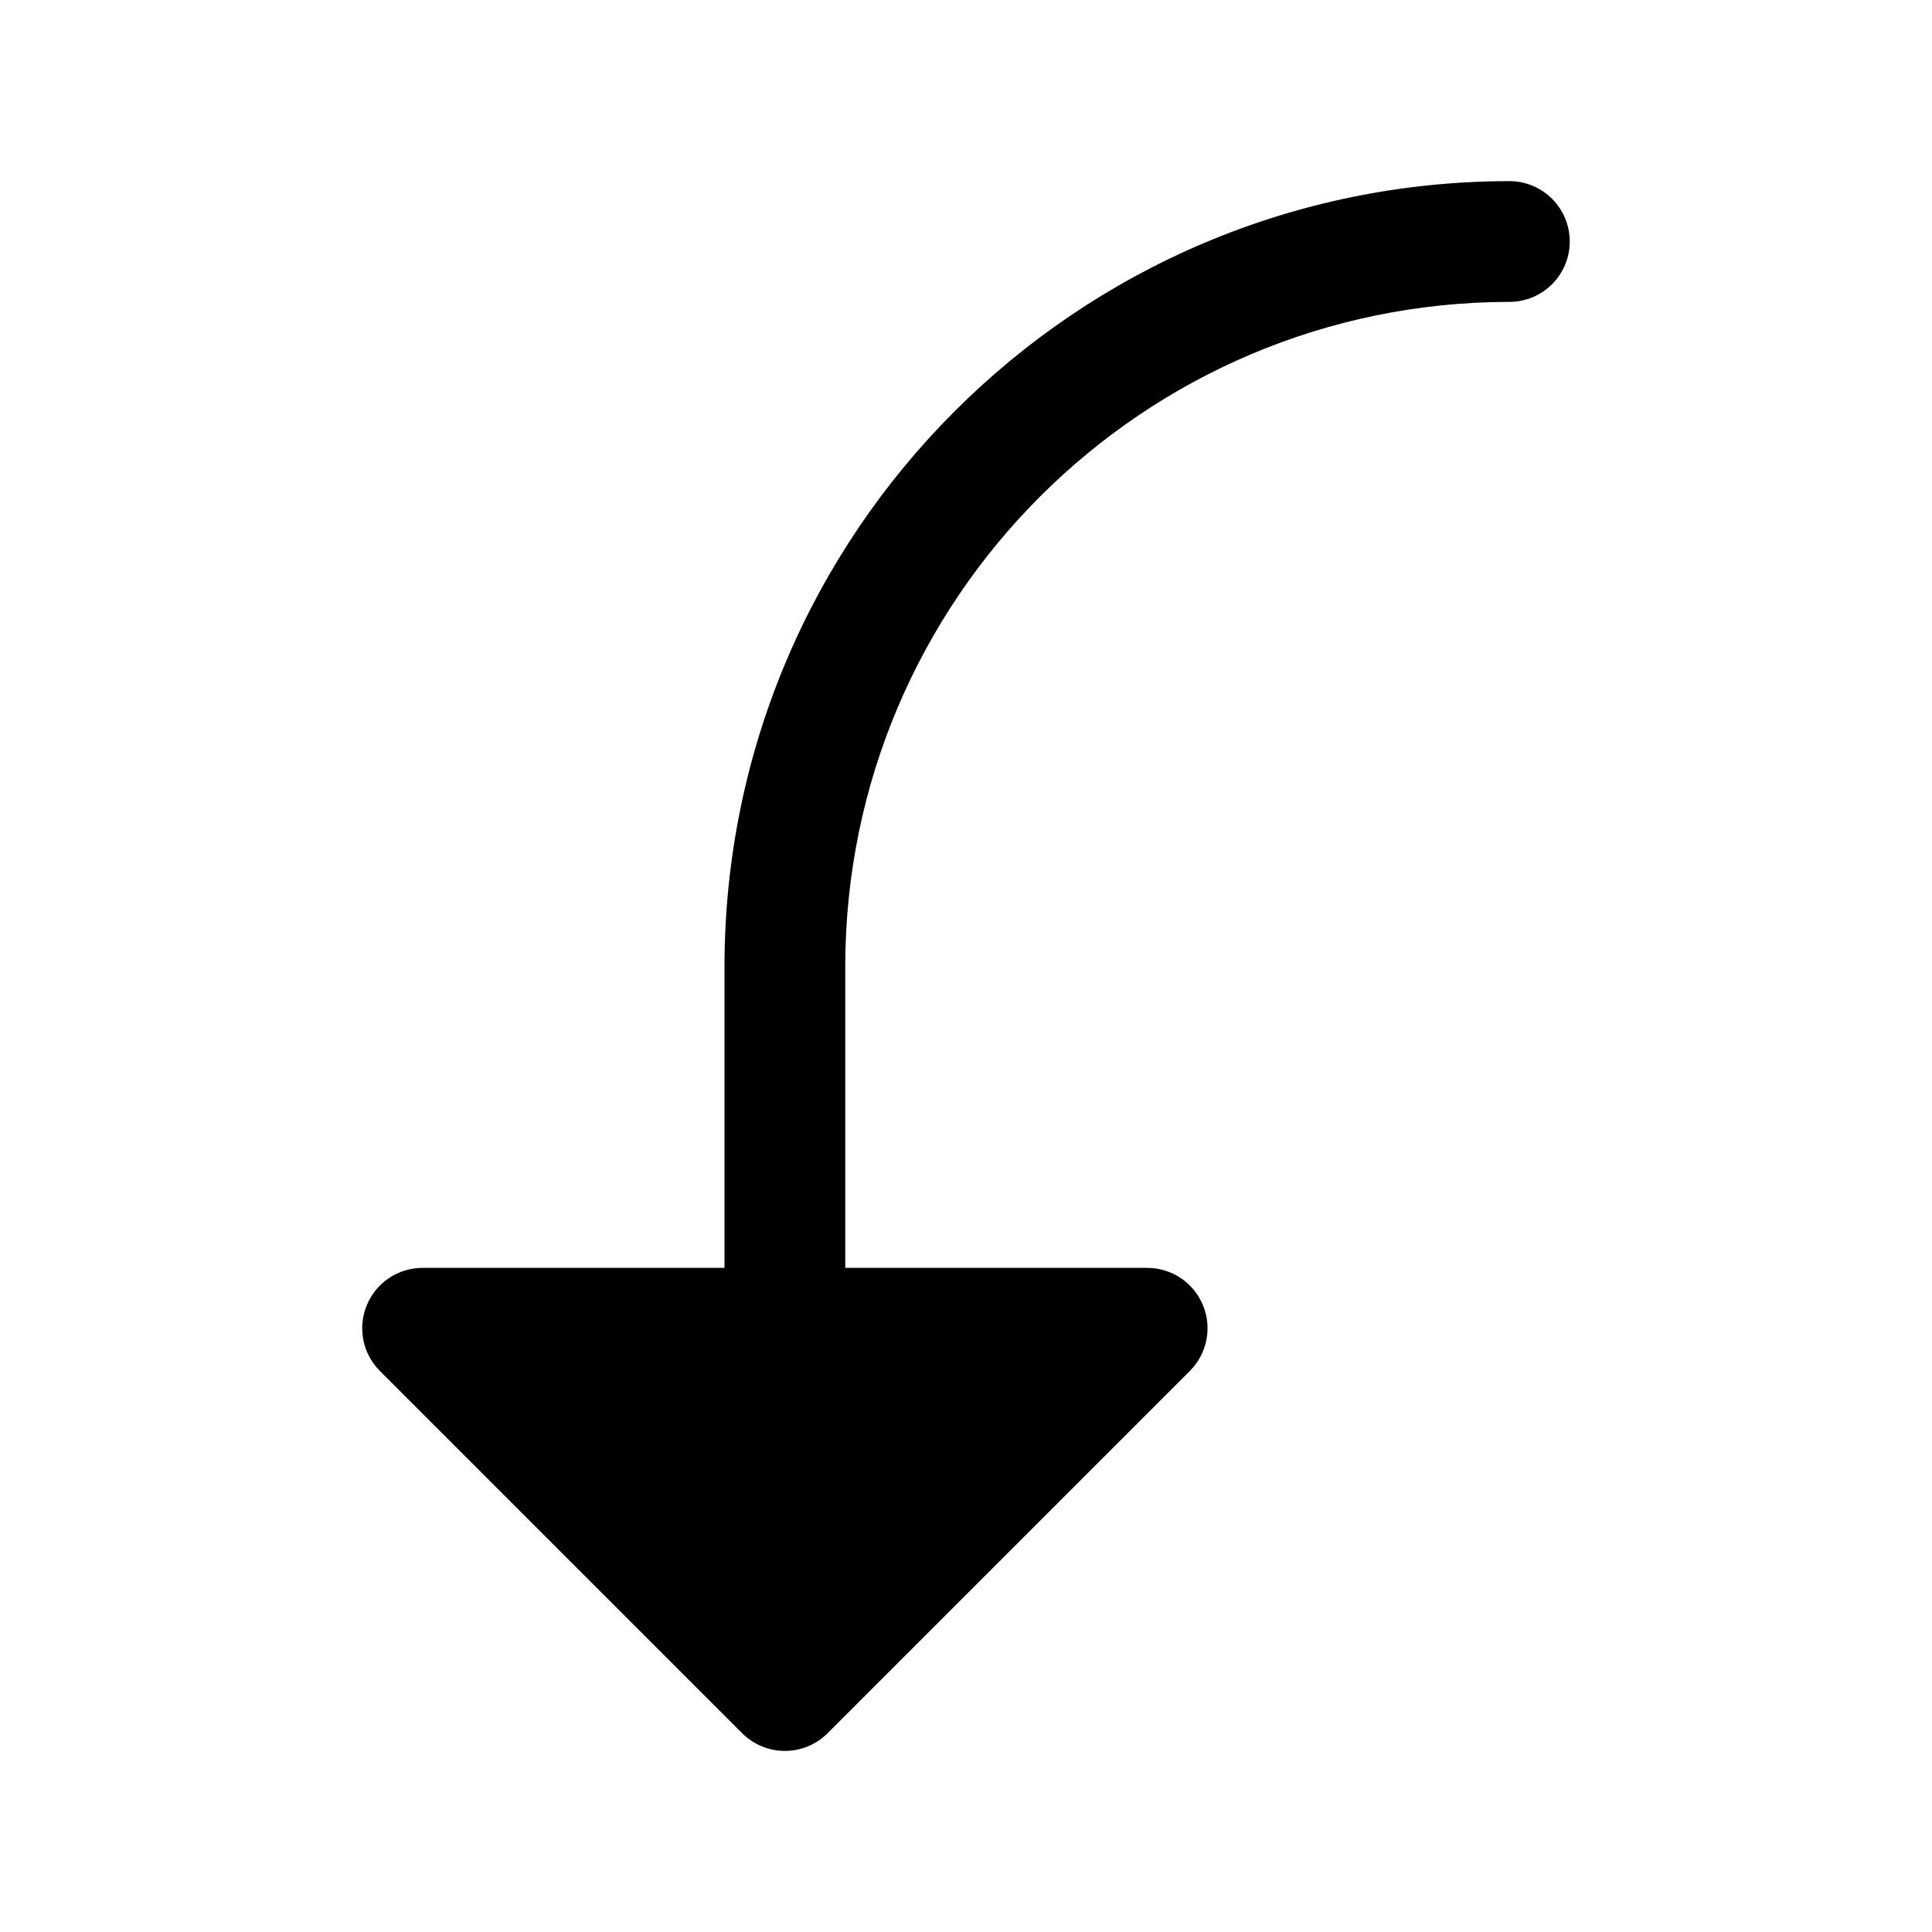
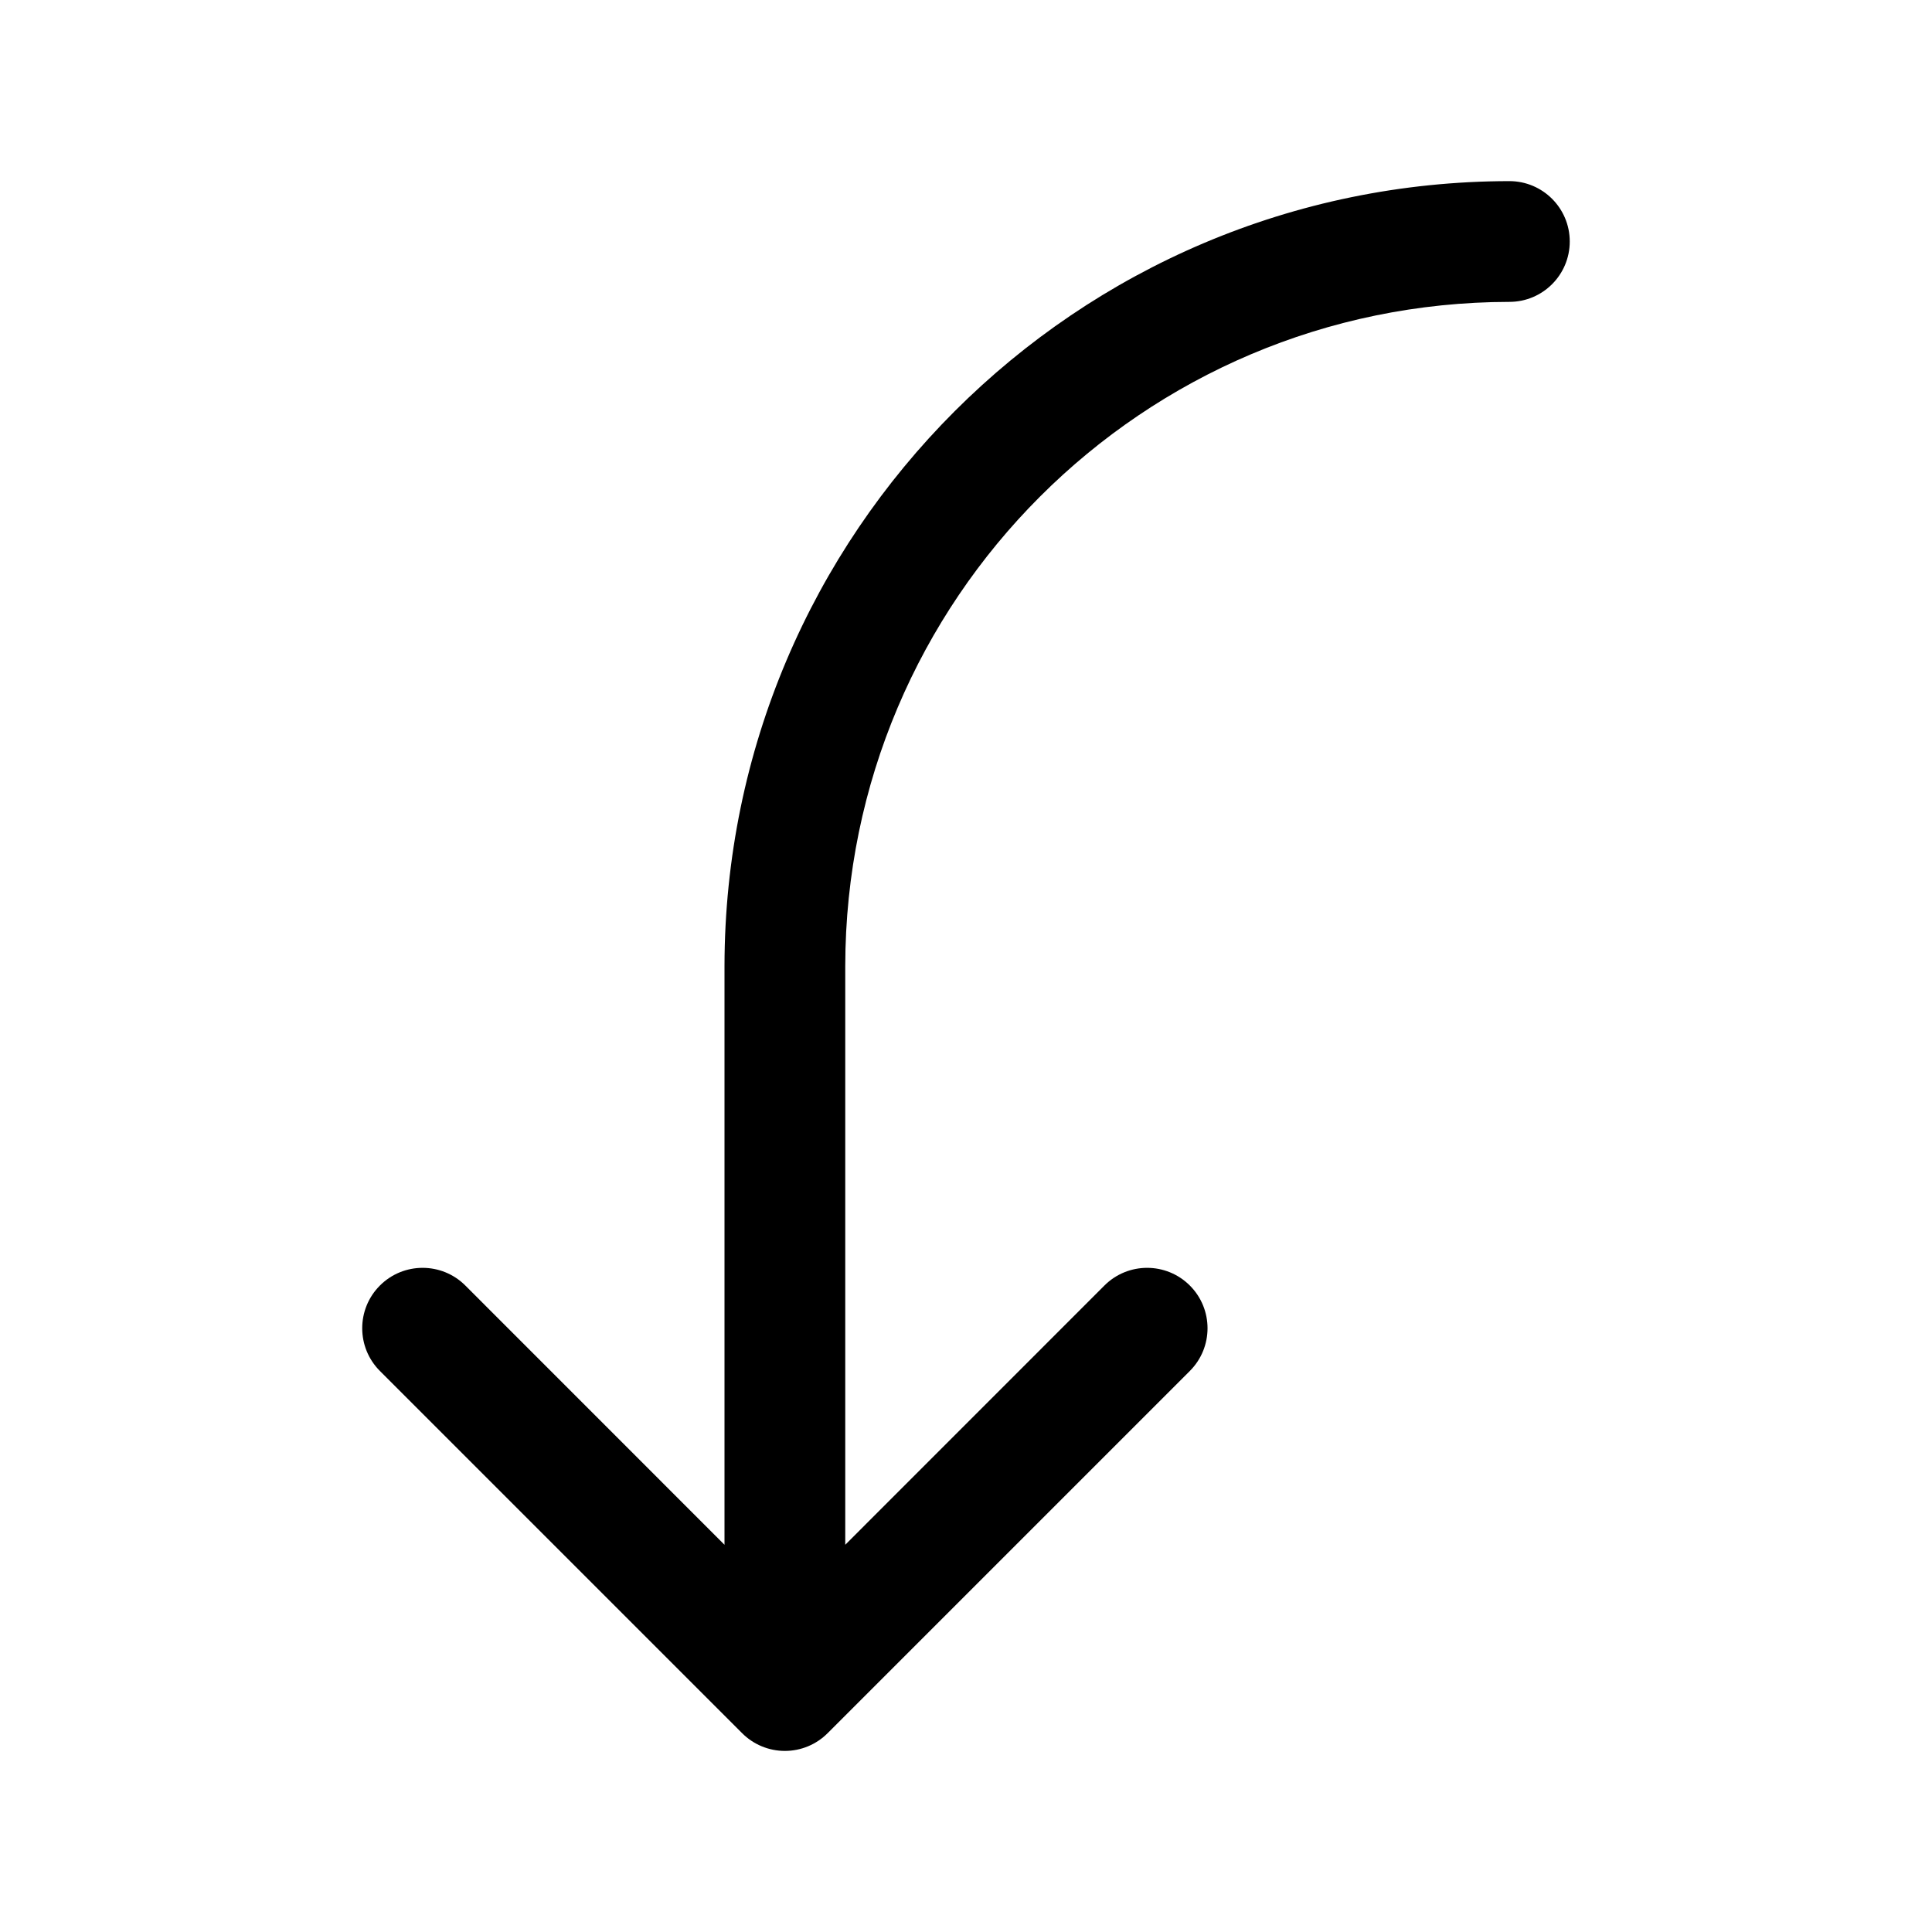
<svg xmlns="http://www.w3.org/2000/svg" viewBox="0 0 256 256" fill="currentColor">
-   <path d="M208,32a8,8,0,0,1-8,8,88.1,88.1,0,0,0-88,88v40h40a8,8,0,0,1,5.66,13.66l-48,48a8,8,0,0,1-11.32,0l-48-48A8,8,0,0,1,56,168H96V128A104.11,104.11,0,0,1,200,24,8,8,0,0,1,208,32Z" />
+   <path d="M208,32a8,8,0,0,1-8,8,88.1,88.1,0,0,0-88,88v76.69l34.34-34.35a8,8,0,0,1,11.32,11.32l-48,48a8,8,0,0,1-11.32,0l-48-48a8,8,0,0,1,11.32-11.32L96,204.69V128A104.11,104.11,0,0,1,200,24,8,8,0,0,1,208,32Z" />
</svg>
